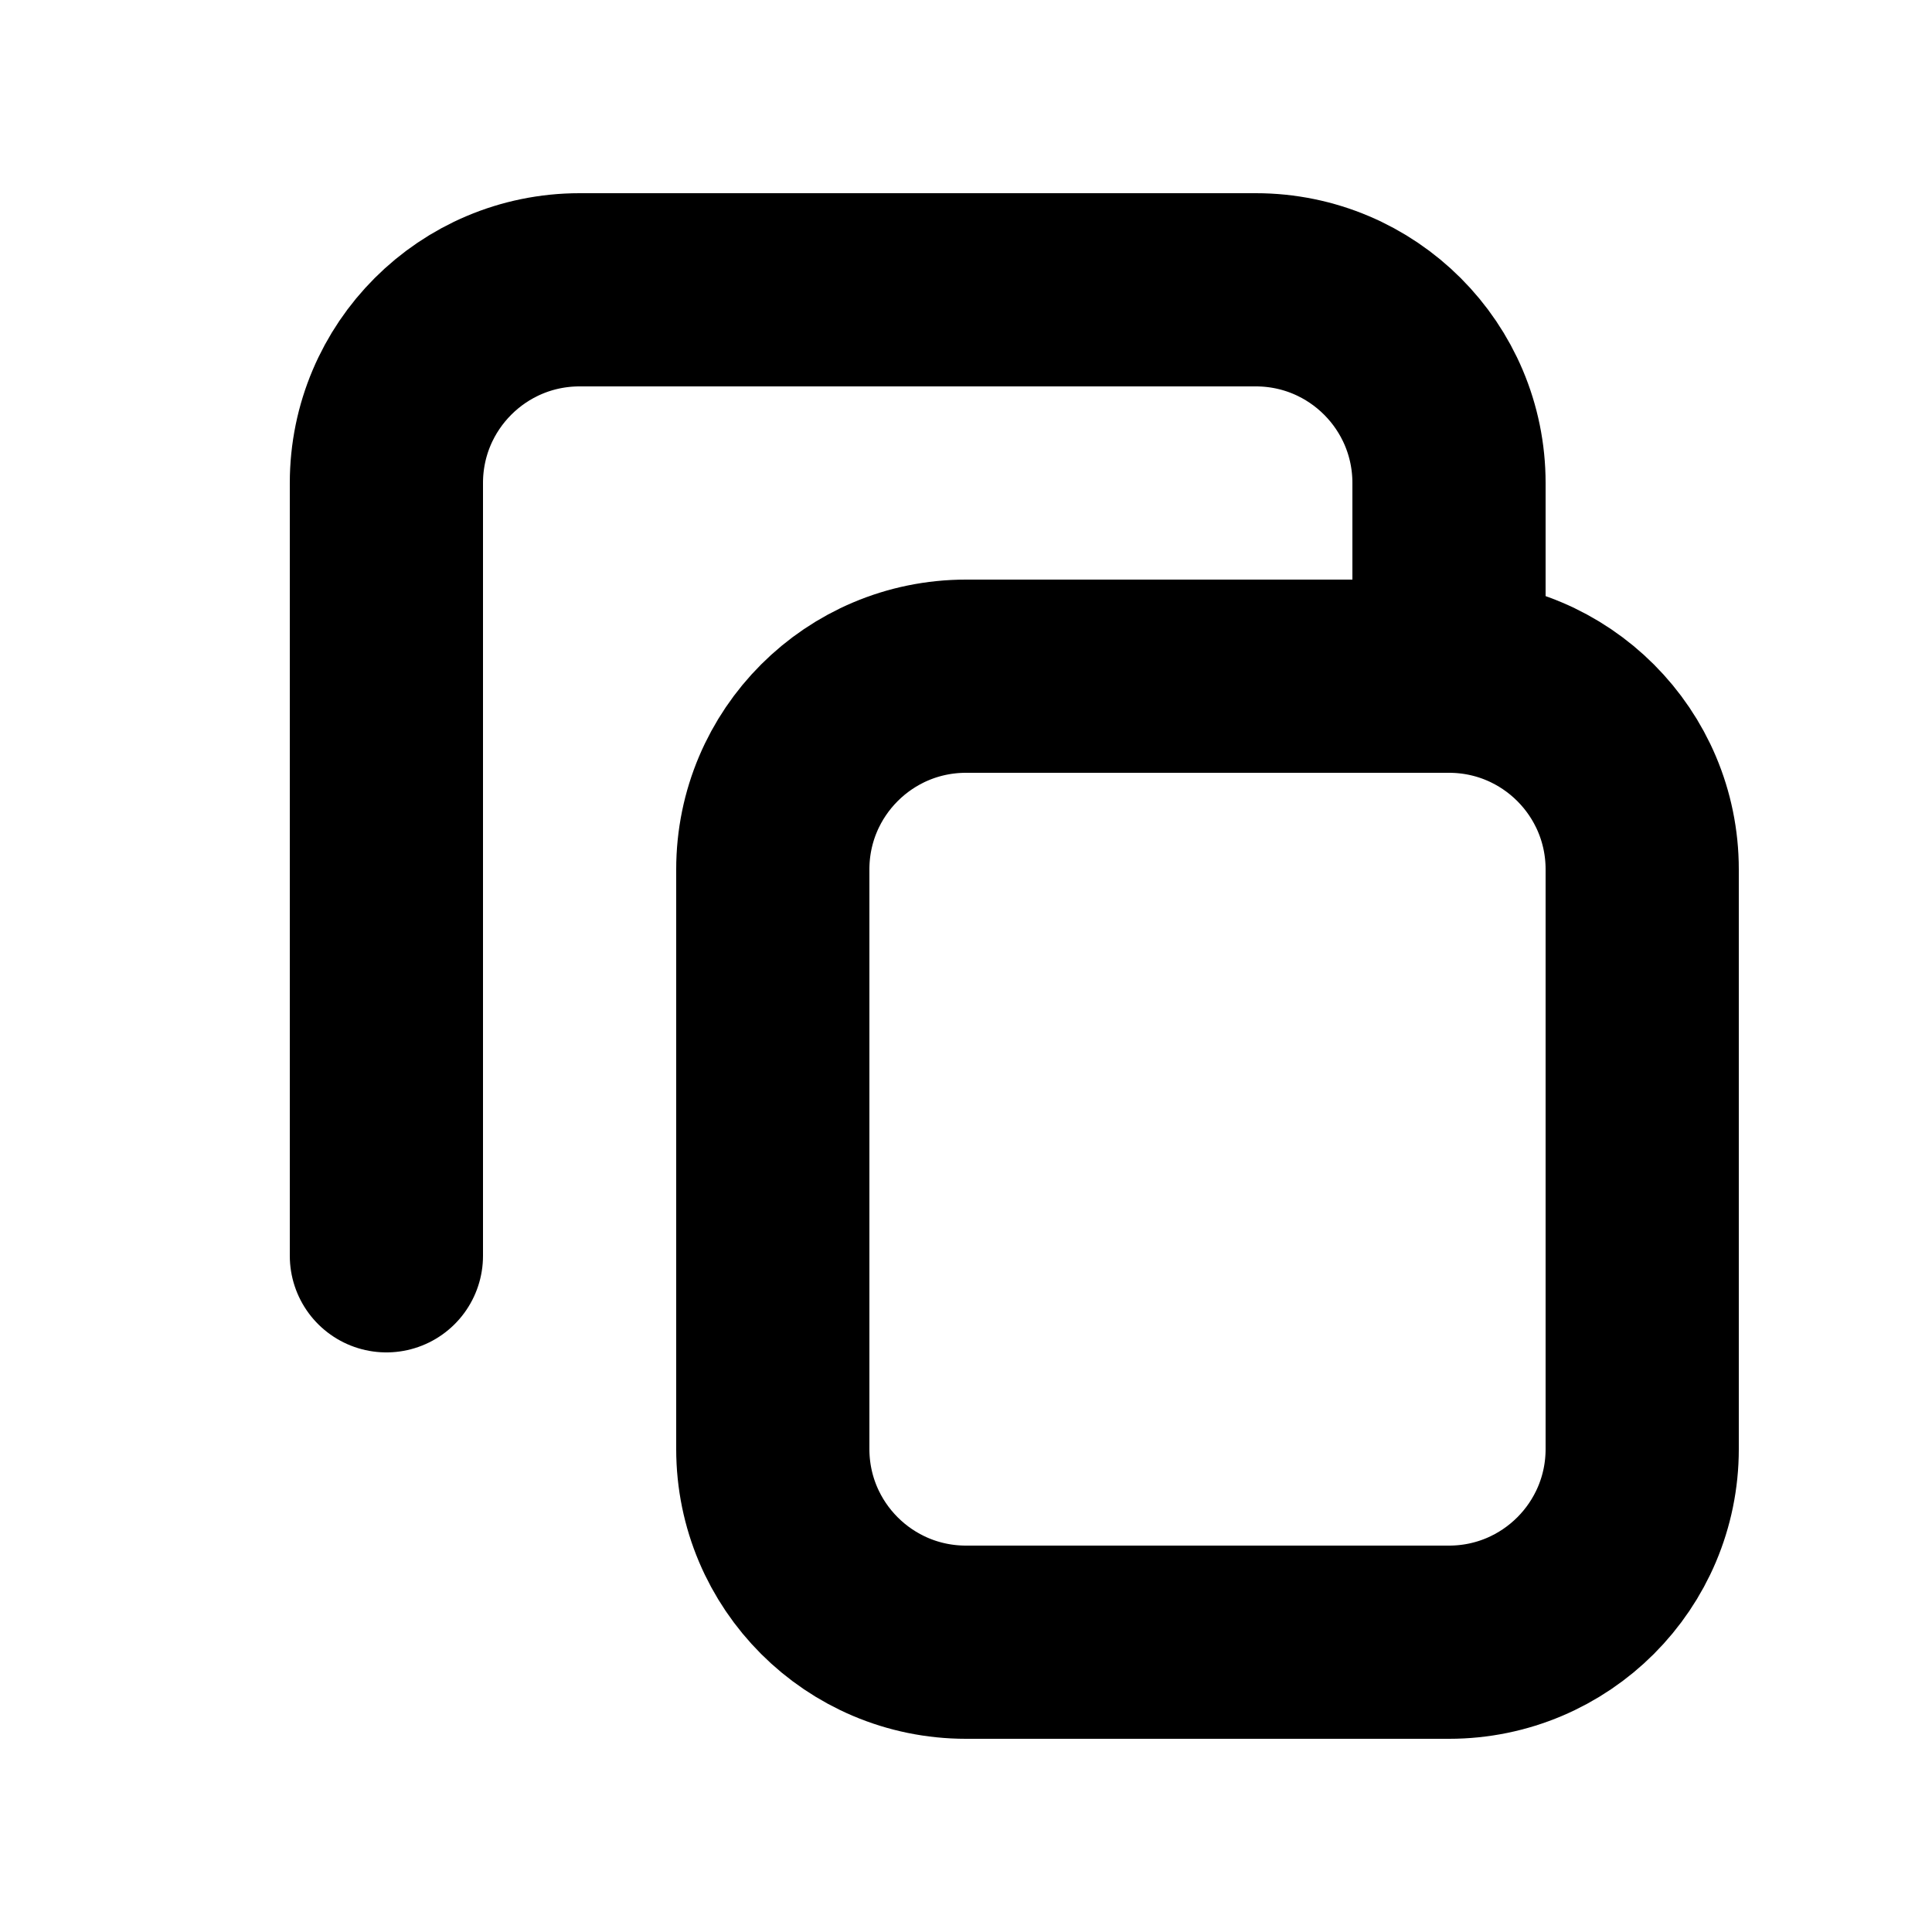
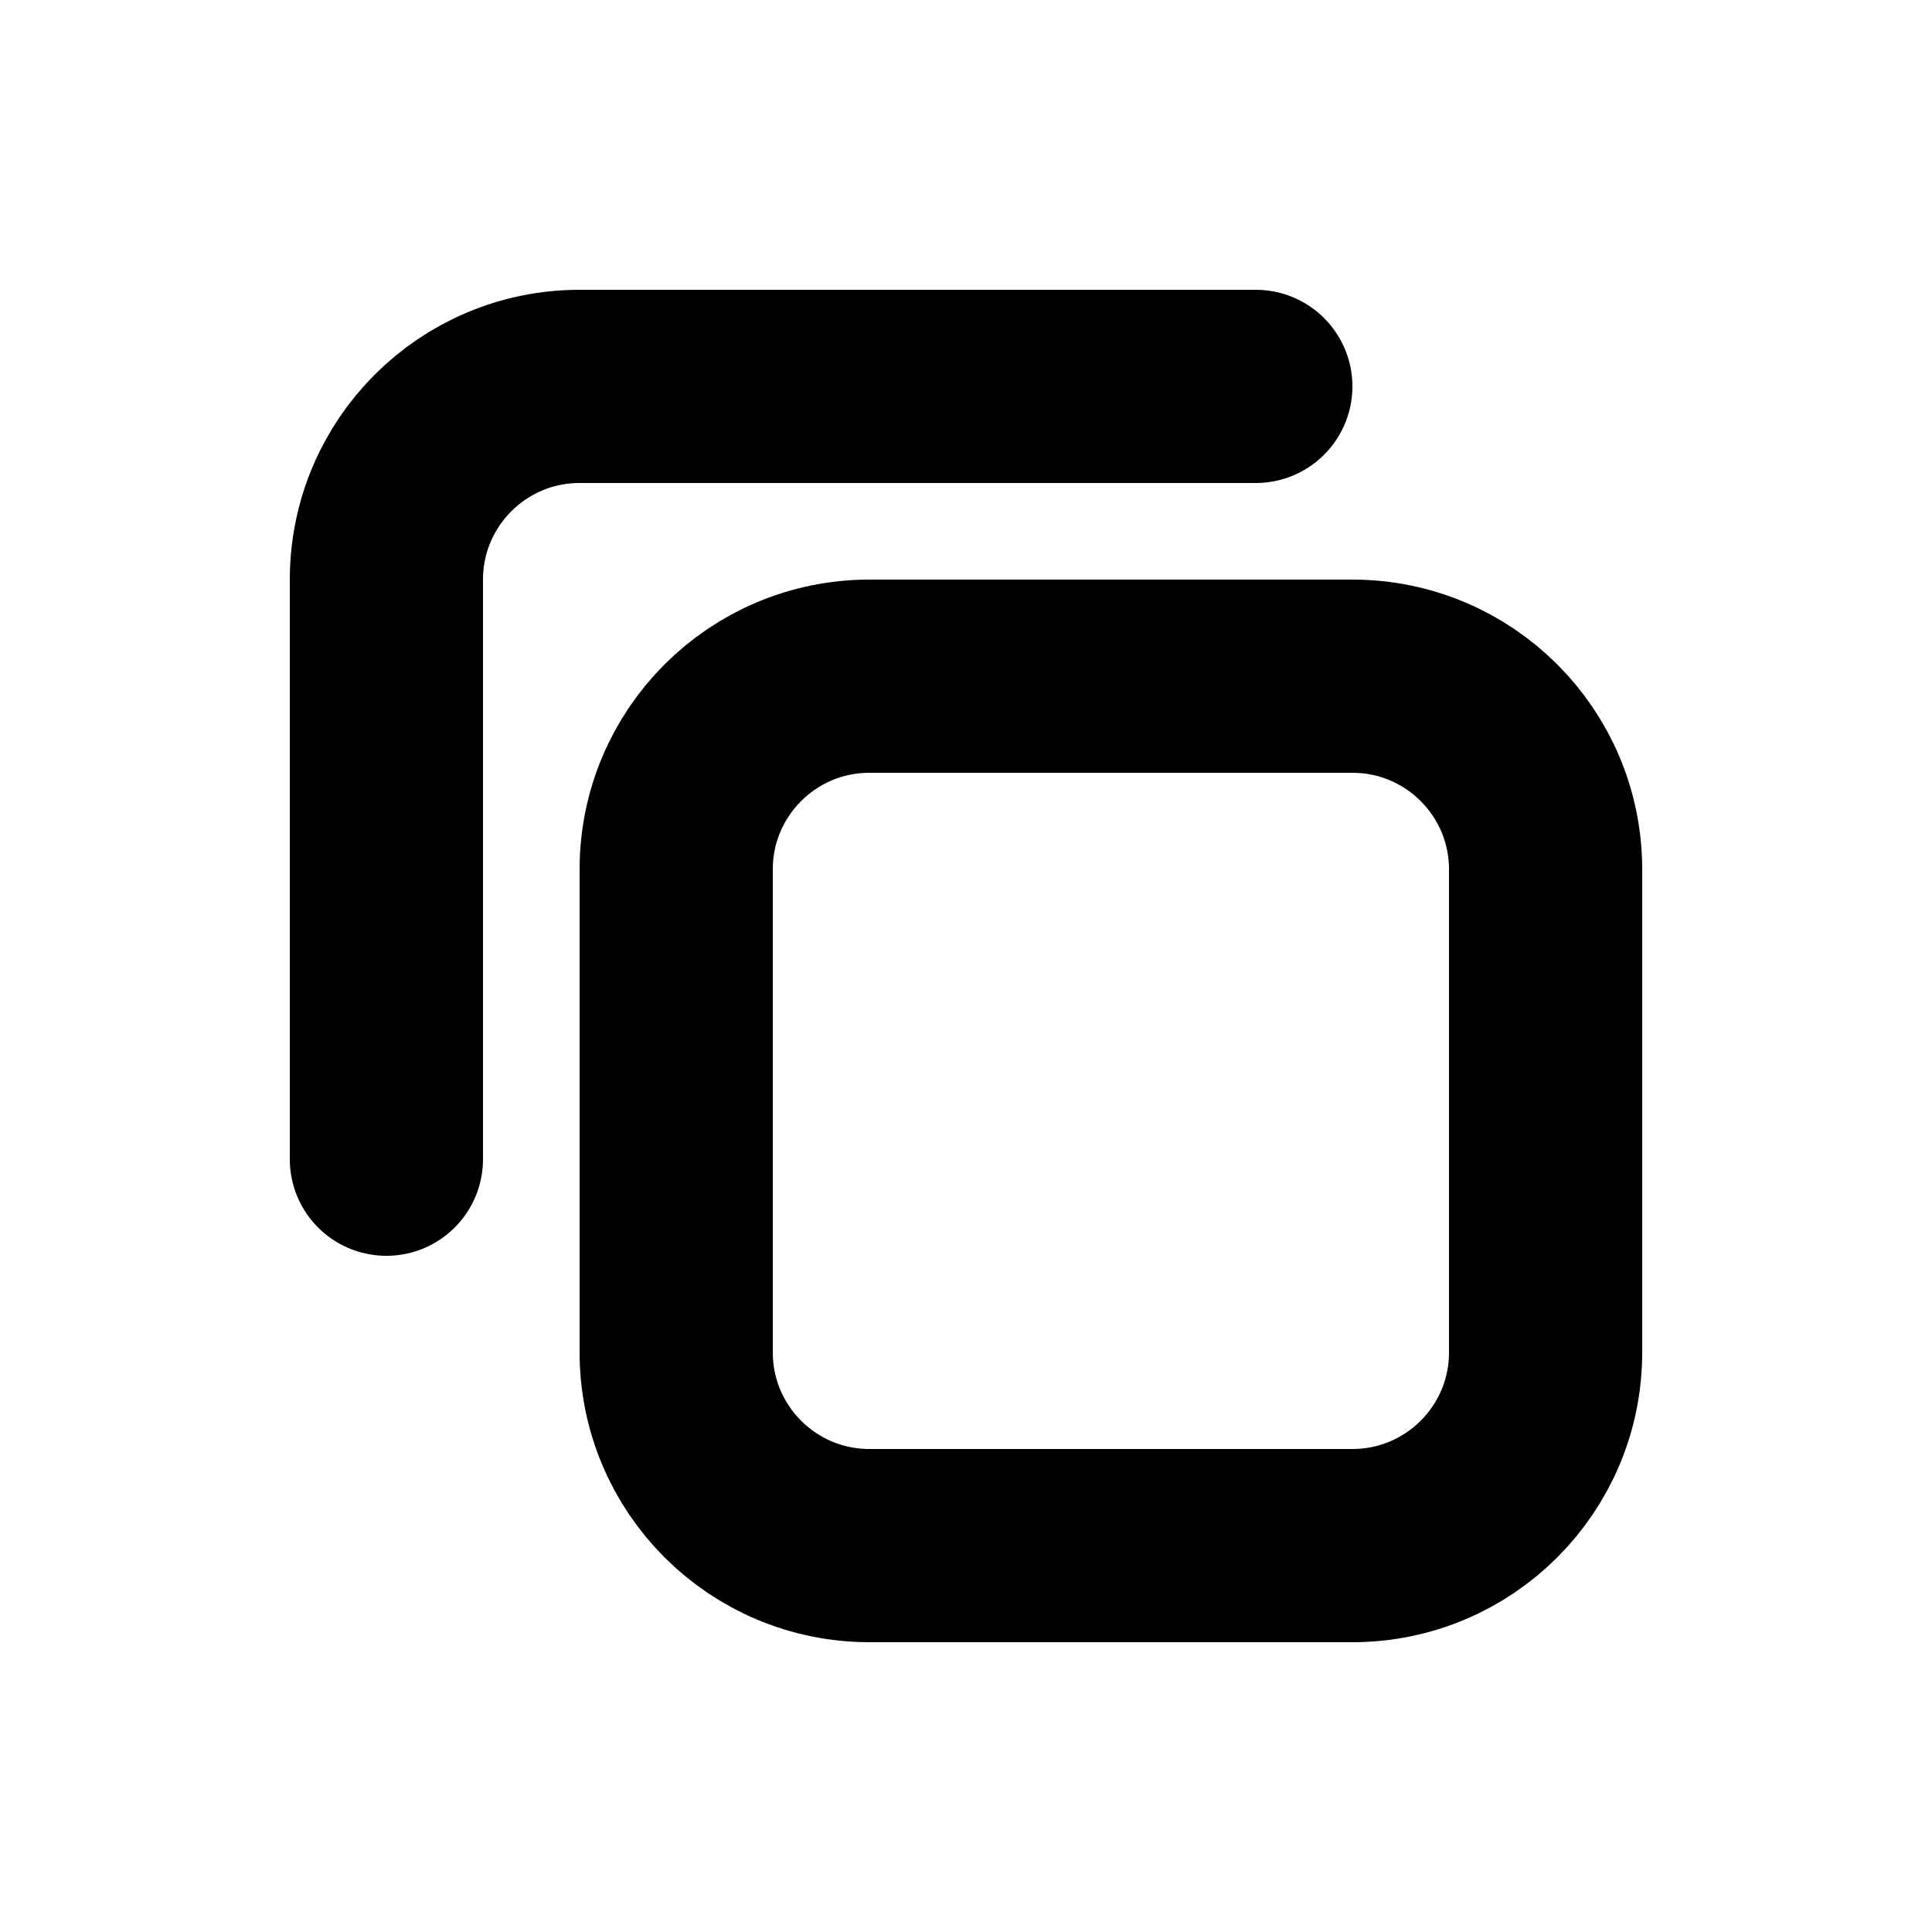
<svg xmlns="http://www.w3.org/2000/svg" width="20" height="20" viewBox="0 0 20 20" fill="none" stroke="currentColor" stroke-width="2" stroke-linecap="round" stroke-linejoin="round">
-   <rect x="8" y="7" width="9" height="10" rx="2" />
-   <path d="M4 13V5a2 2 0 0 1 2-2h7a2 2 0 0 1 2 2v2" />
+   <rect x="7" y="7" width="9" height="9" rx="2" />
+   <path d="M4 12V6a2 2 0 0 1 2-2h7" />
</svg>
